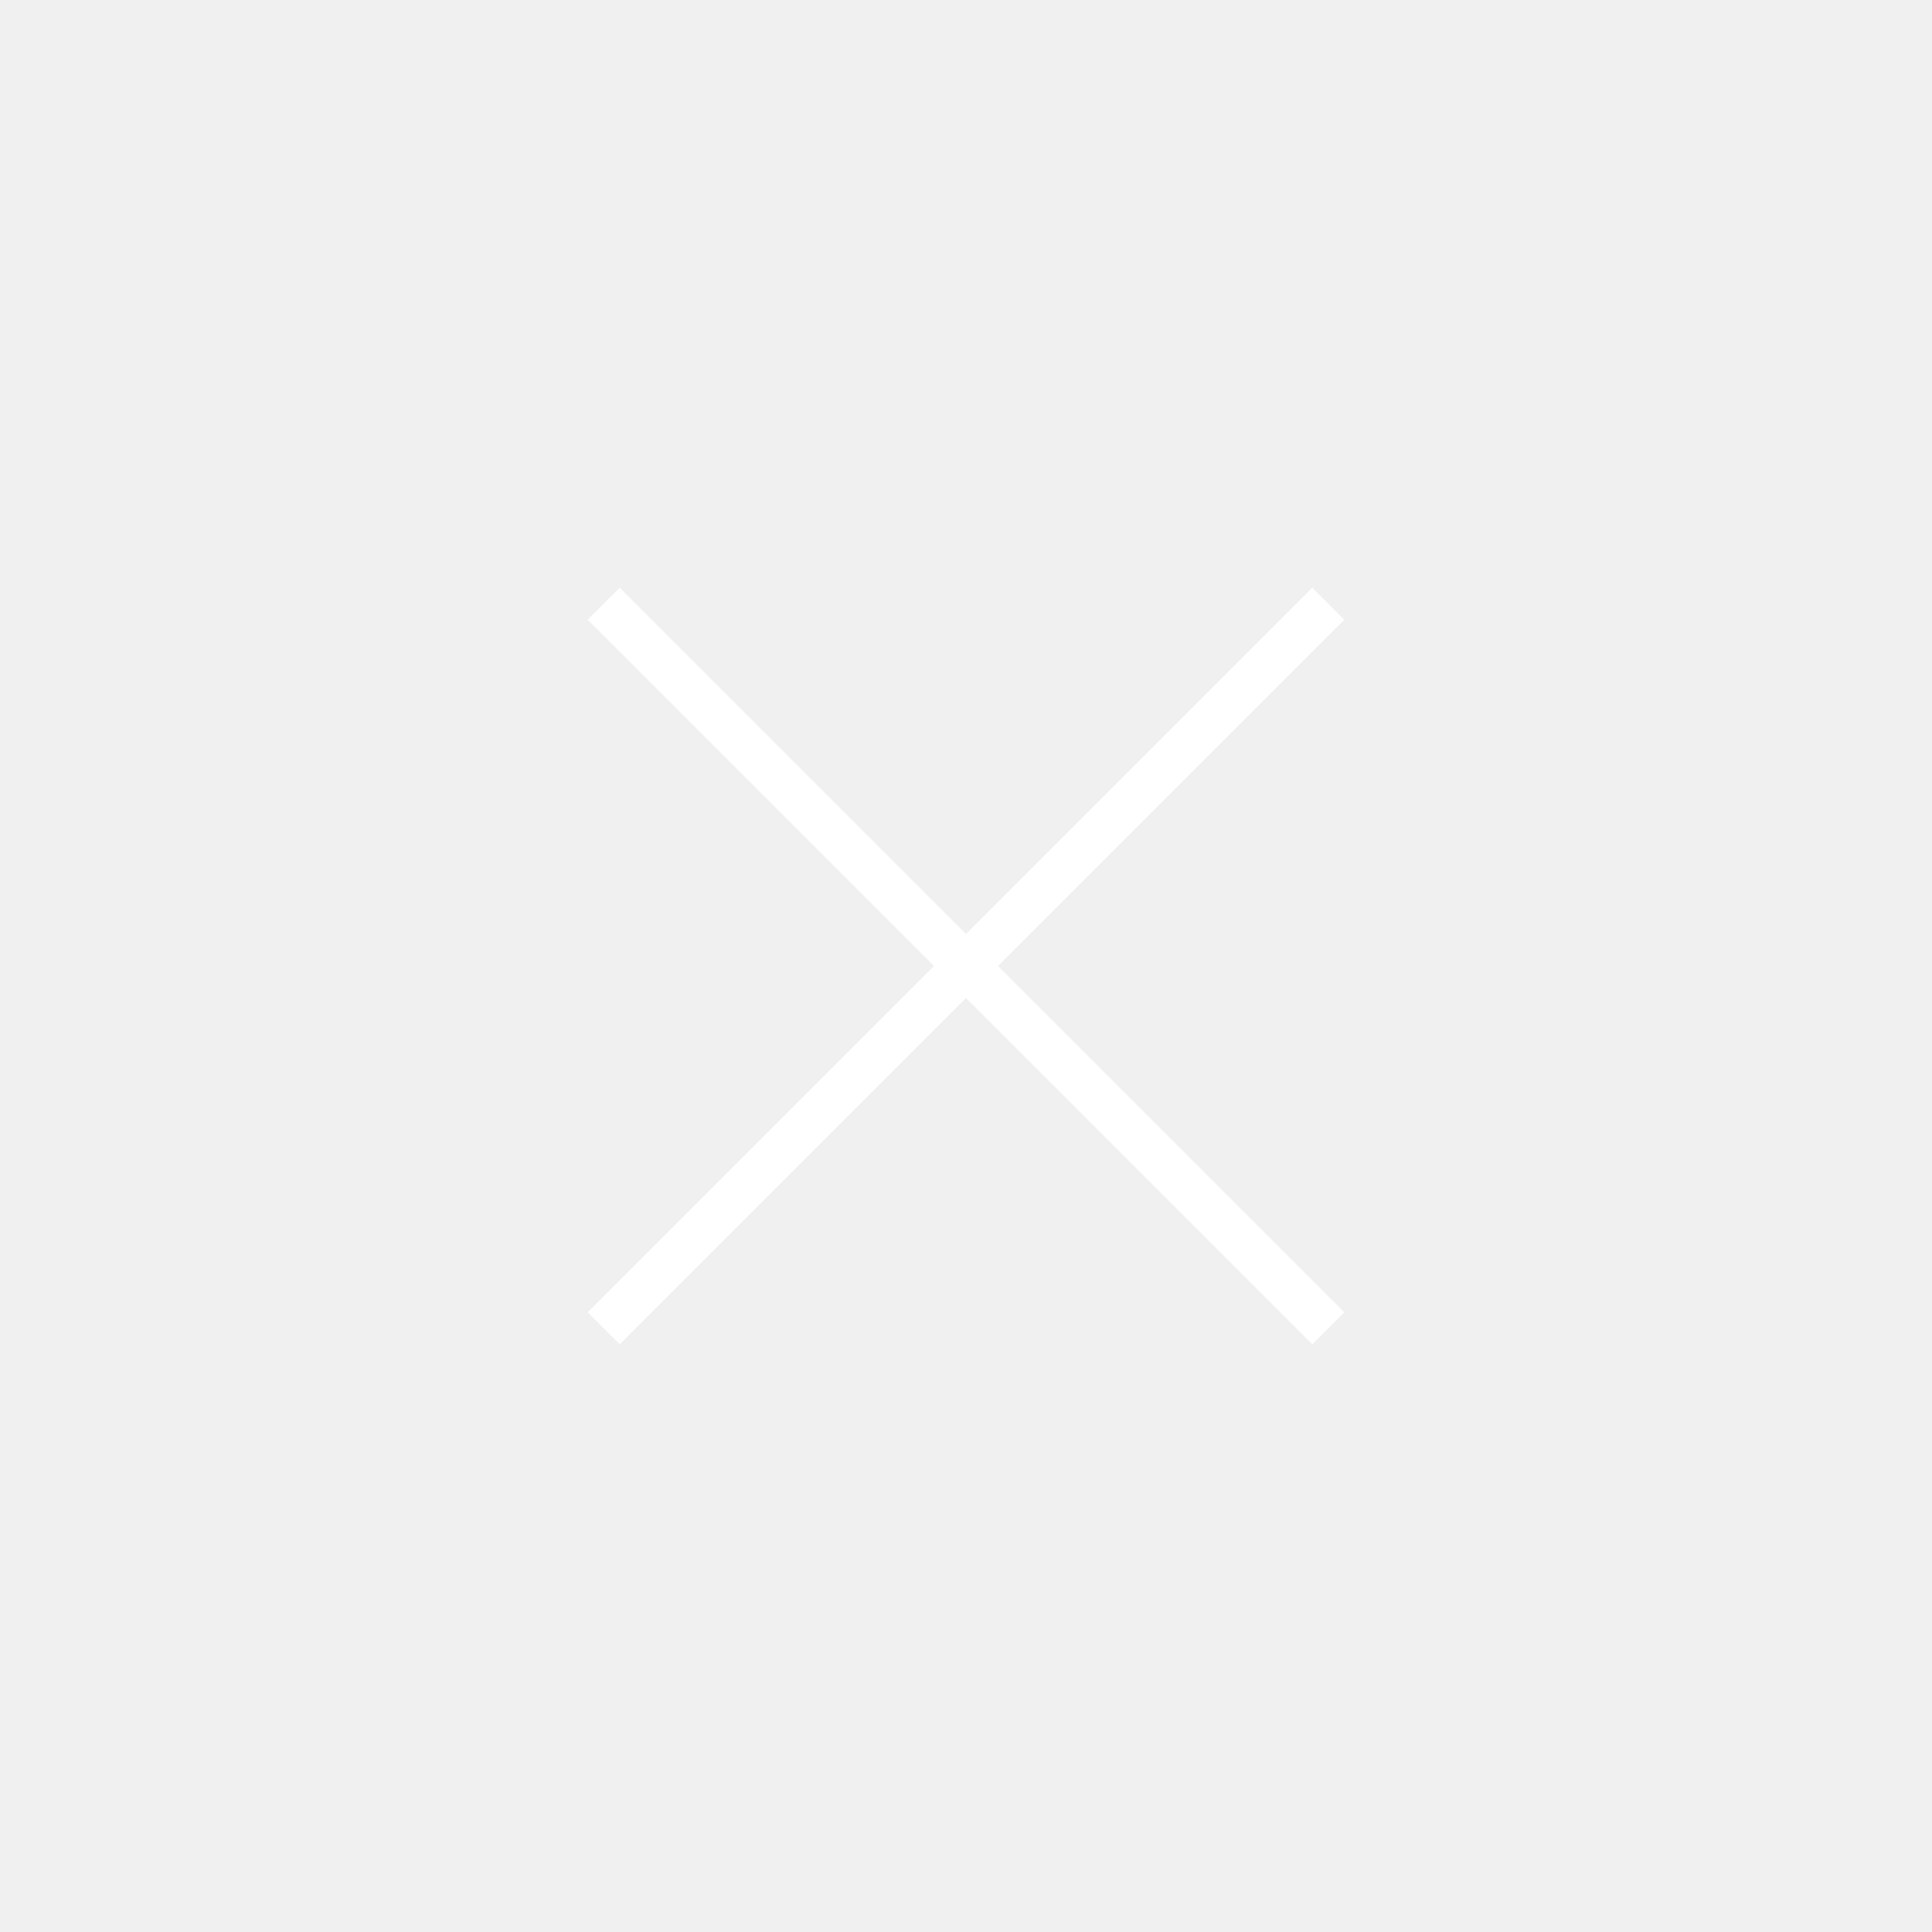
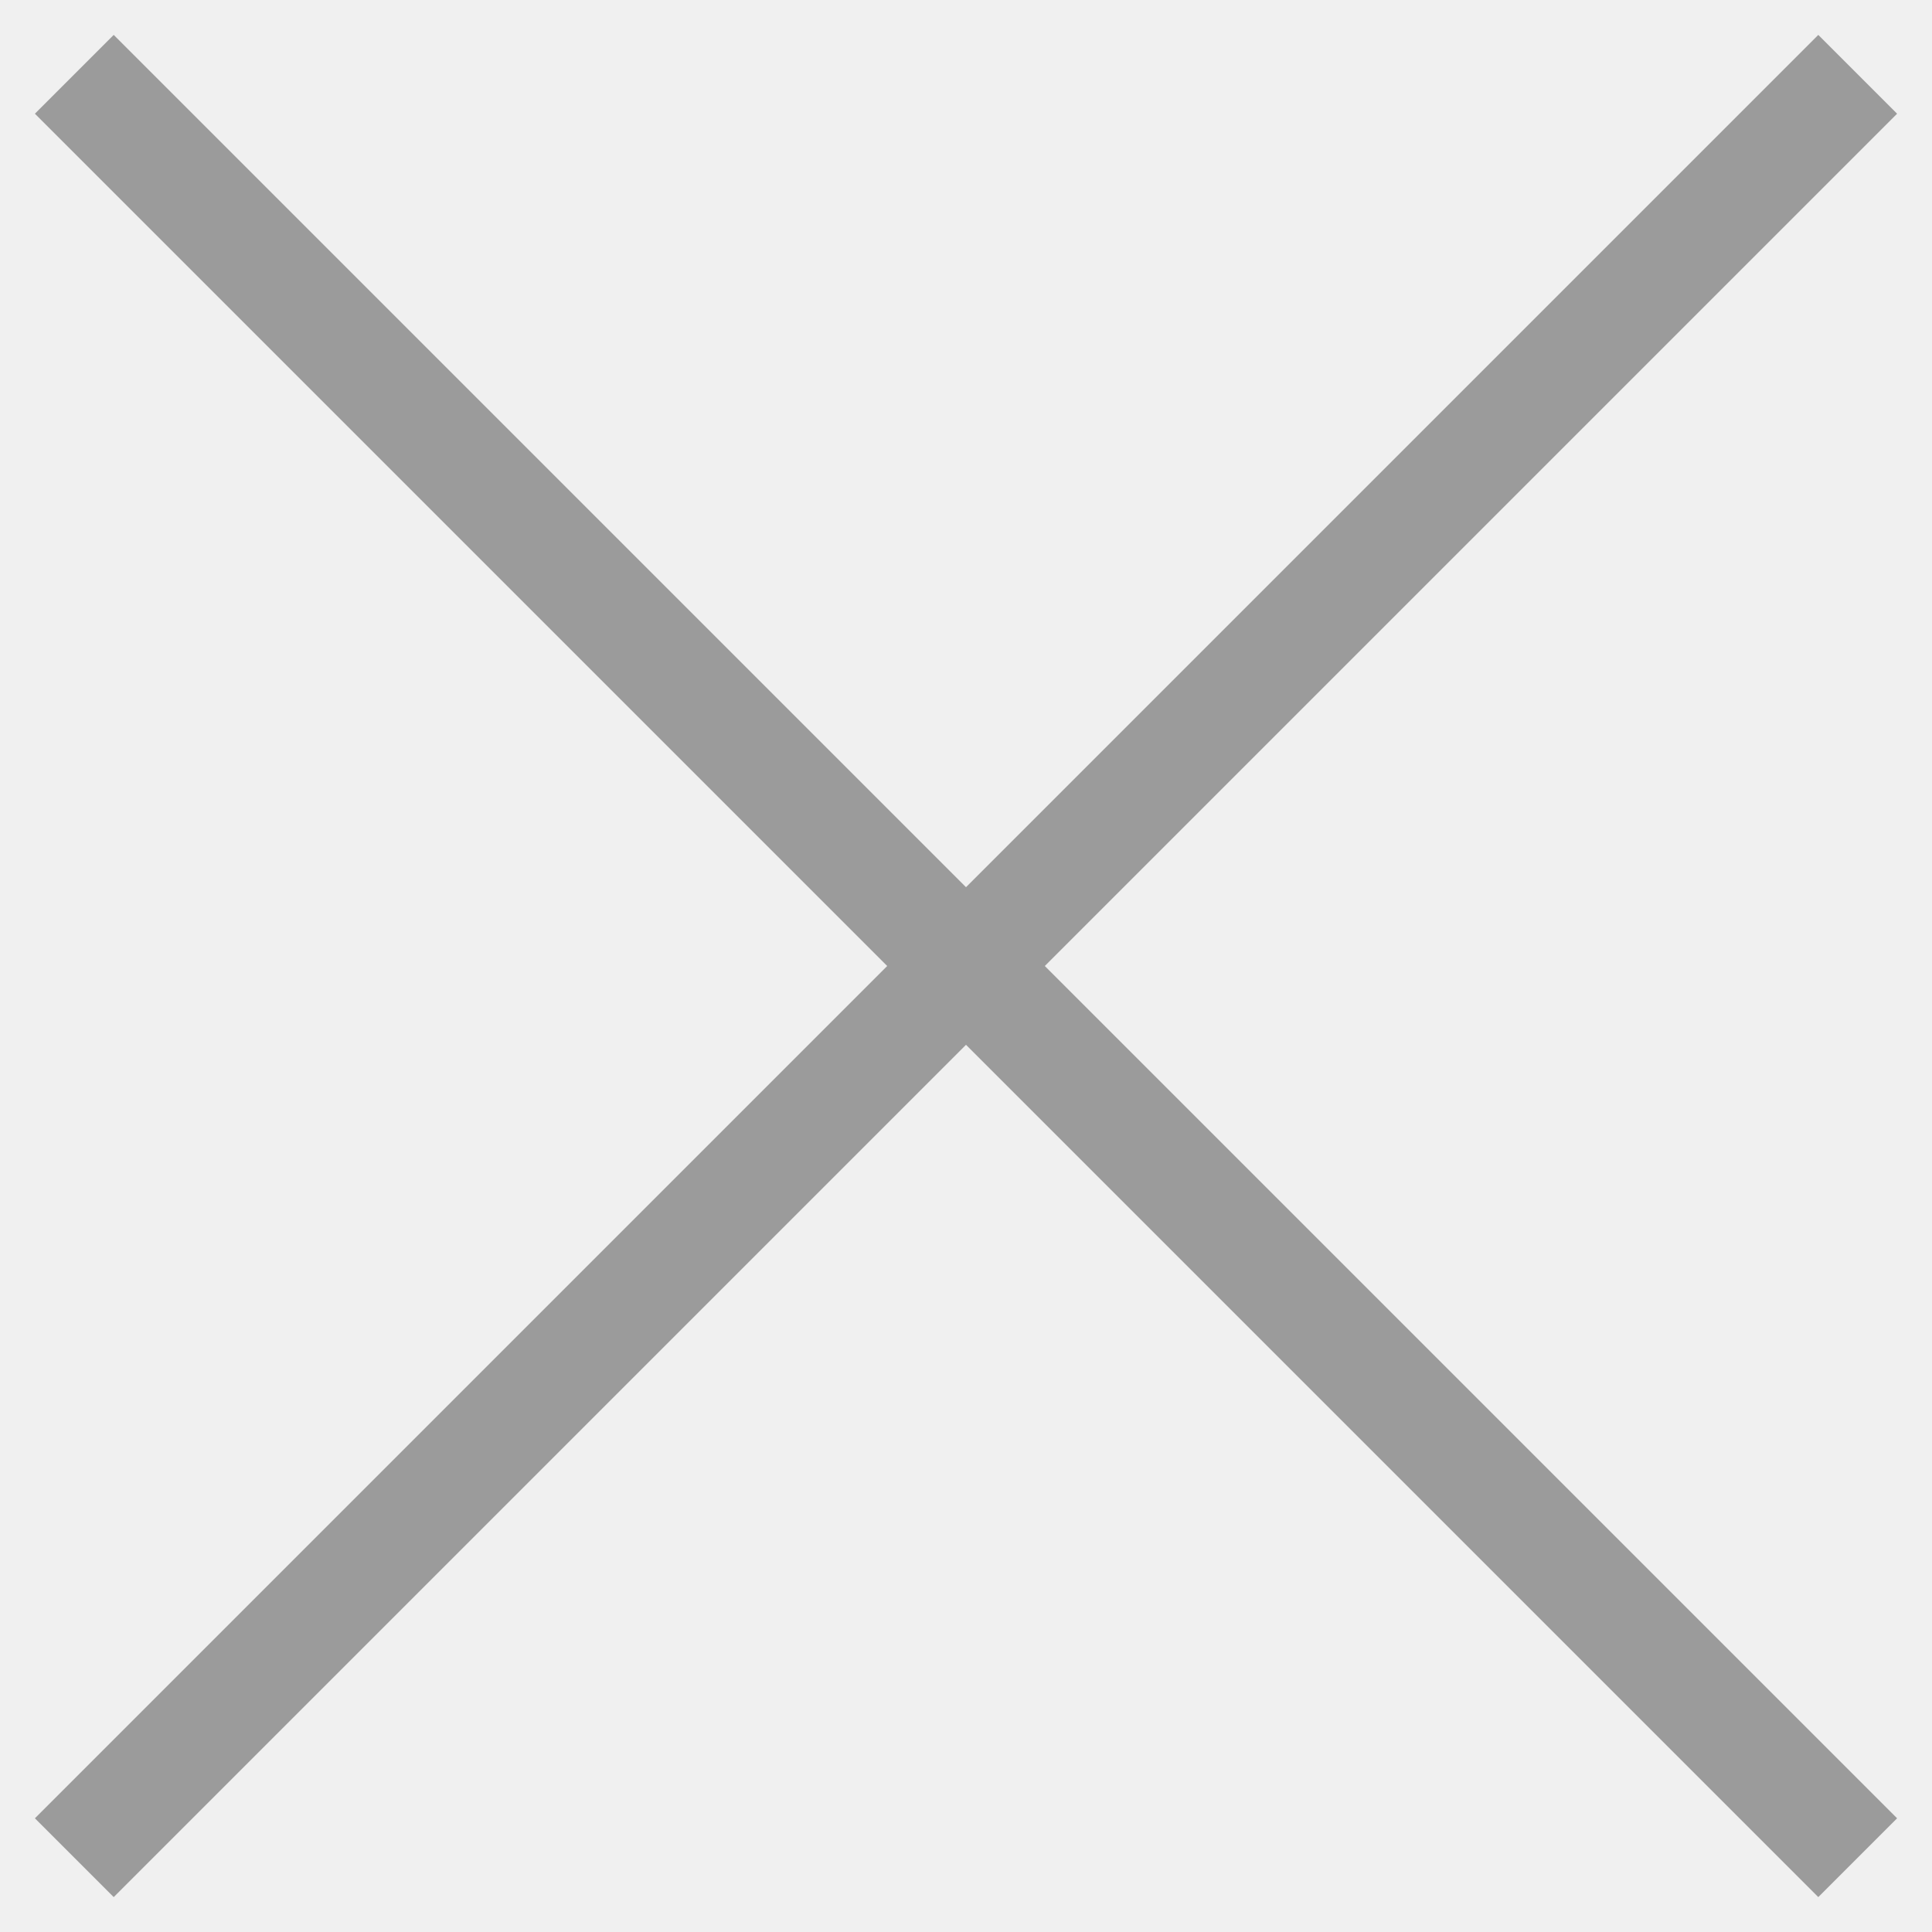
- <svg xmlns="http://www.w3.org/2000/svg" width="64px" height="64px" viewBox="0 0 64 64" zoomAndPan="disable">
-   <style>
- 		line {
- 			stroke: #fff;
- 			stroke-width: 1.5px;
- 		}
- 	</style>
-   <line x1="20" y1="20" x2="44" y2="44" />
-   <line x1="20" y1="44" x2="44" y2="20" />
+ <svg xmlns="http://www.w3.org/2000/svg" width="26px" height="26px" viewBox="0 0 26 26" version="1.1">
+   <defs />
+   <g id="Page-1" stroke="none" stroke-width="1" fill="none" fill-rule="evenodd">
+     <g id="close" transform="translate(1, 1)" stroke="#9B9B9B" stroke-width="1.5" fill="#000000" fill-rule="nonzero">
+       <path d="M0,0 L24,24" id="Shape" />
+       <path d="M0,24 L24,0" id="Shape" />
+     </g>
+   </g>
</svg>
